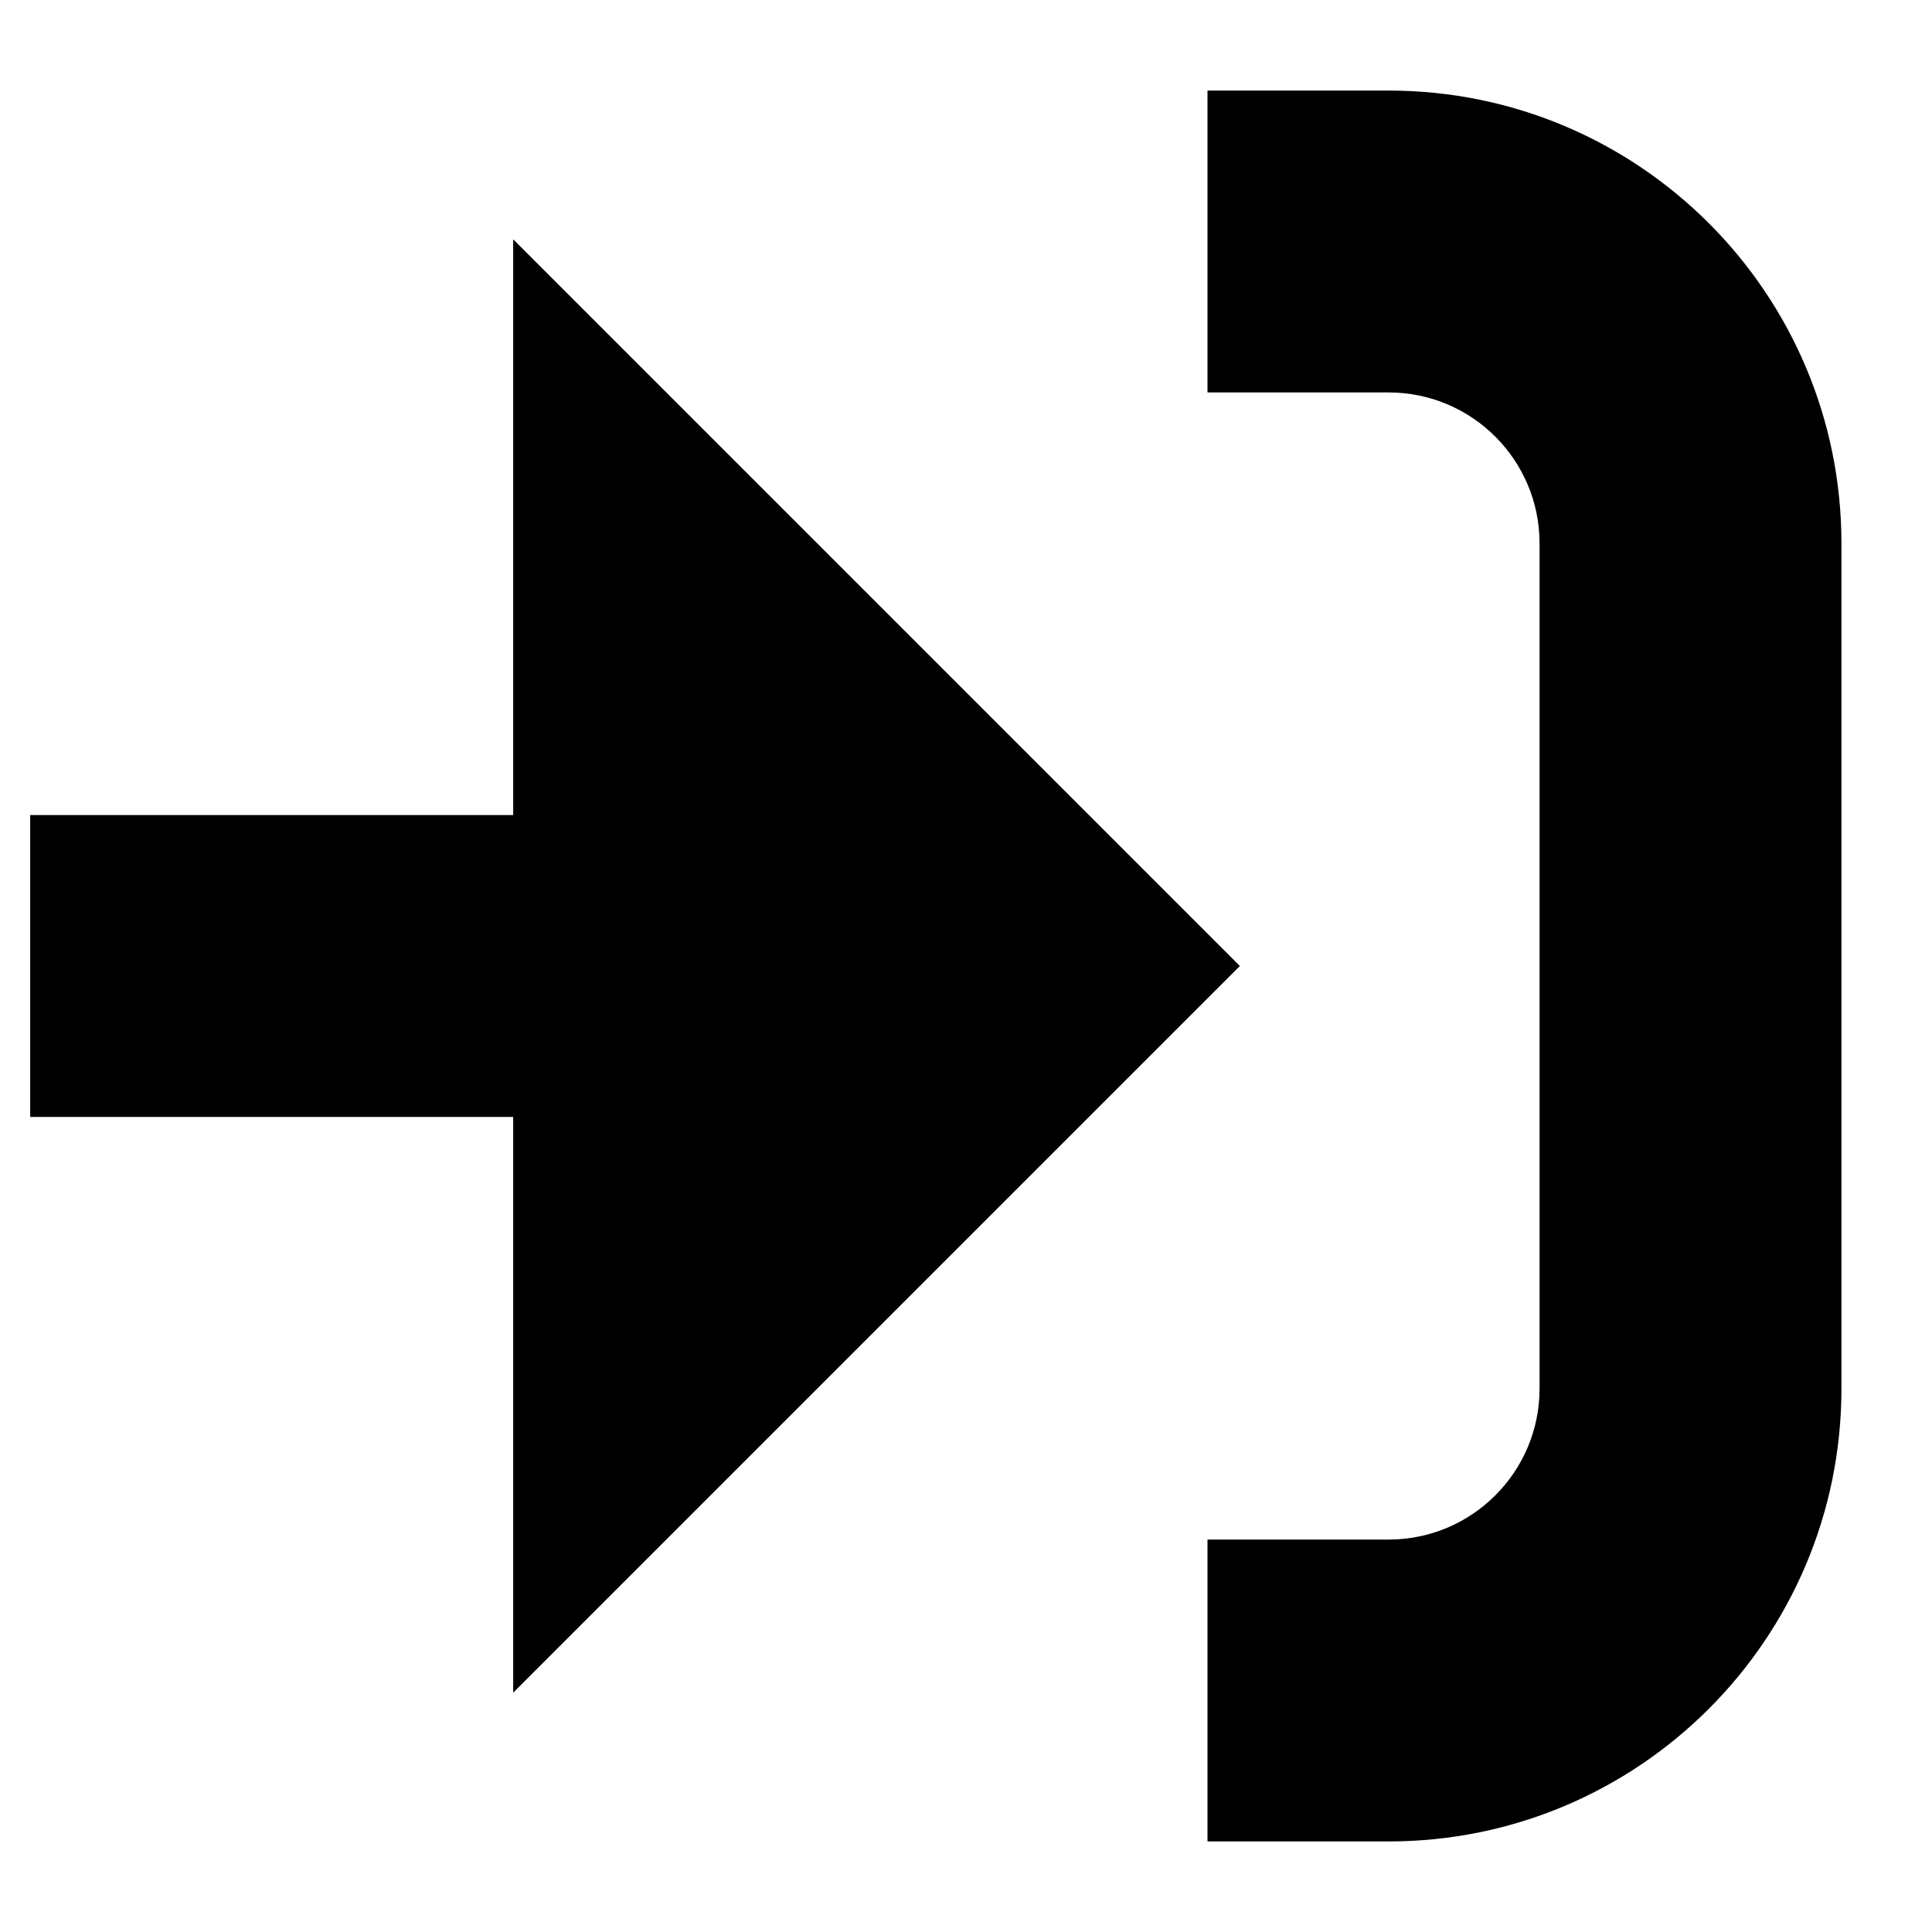
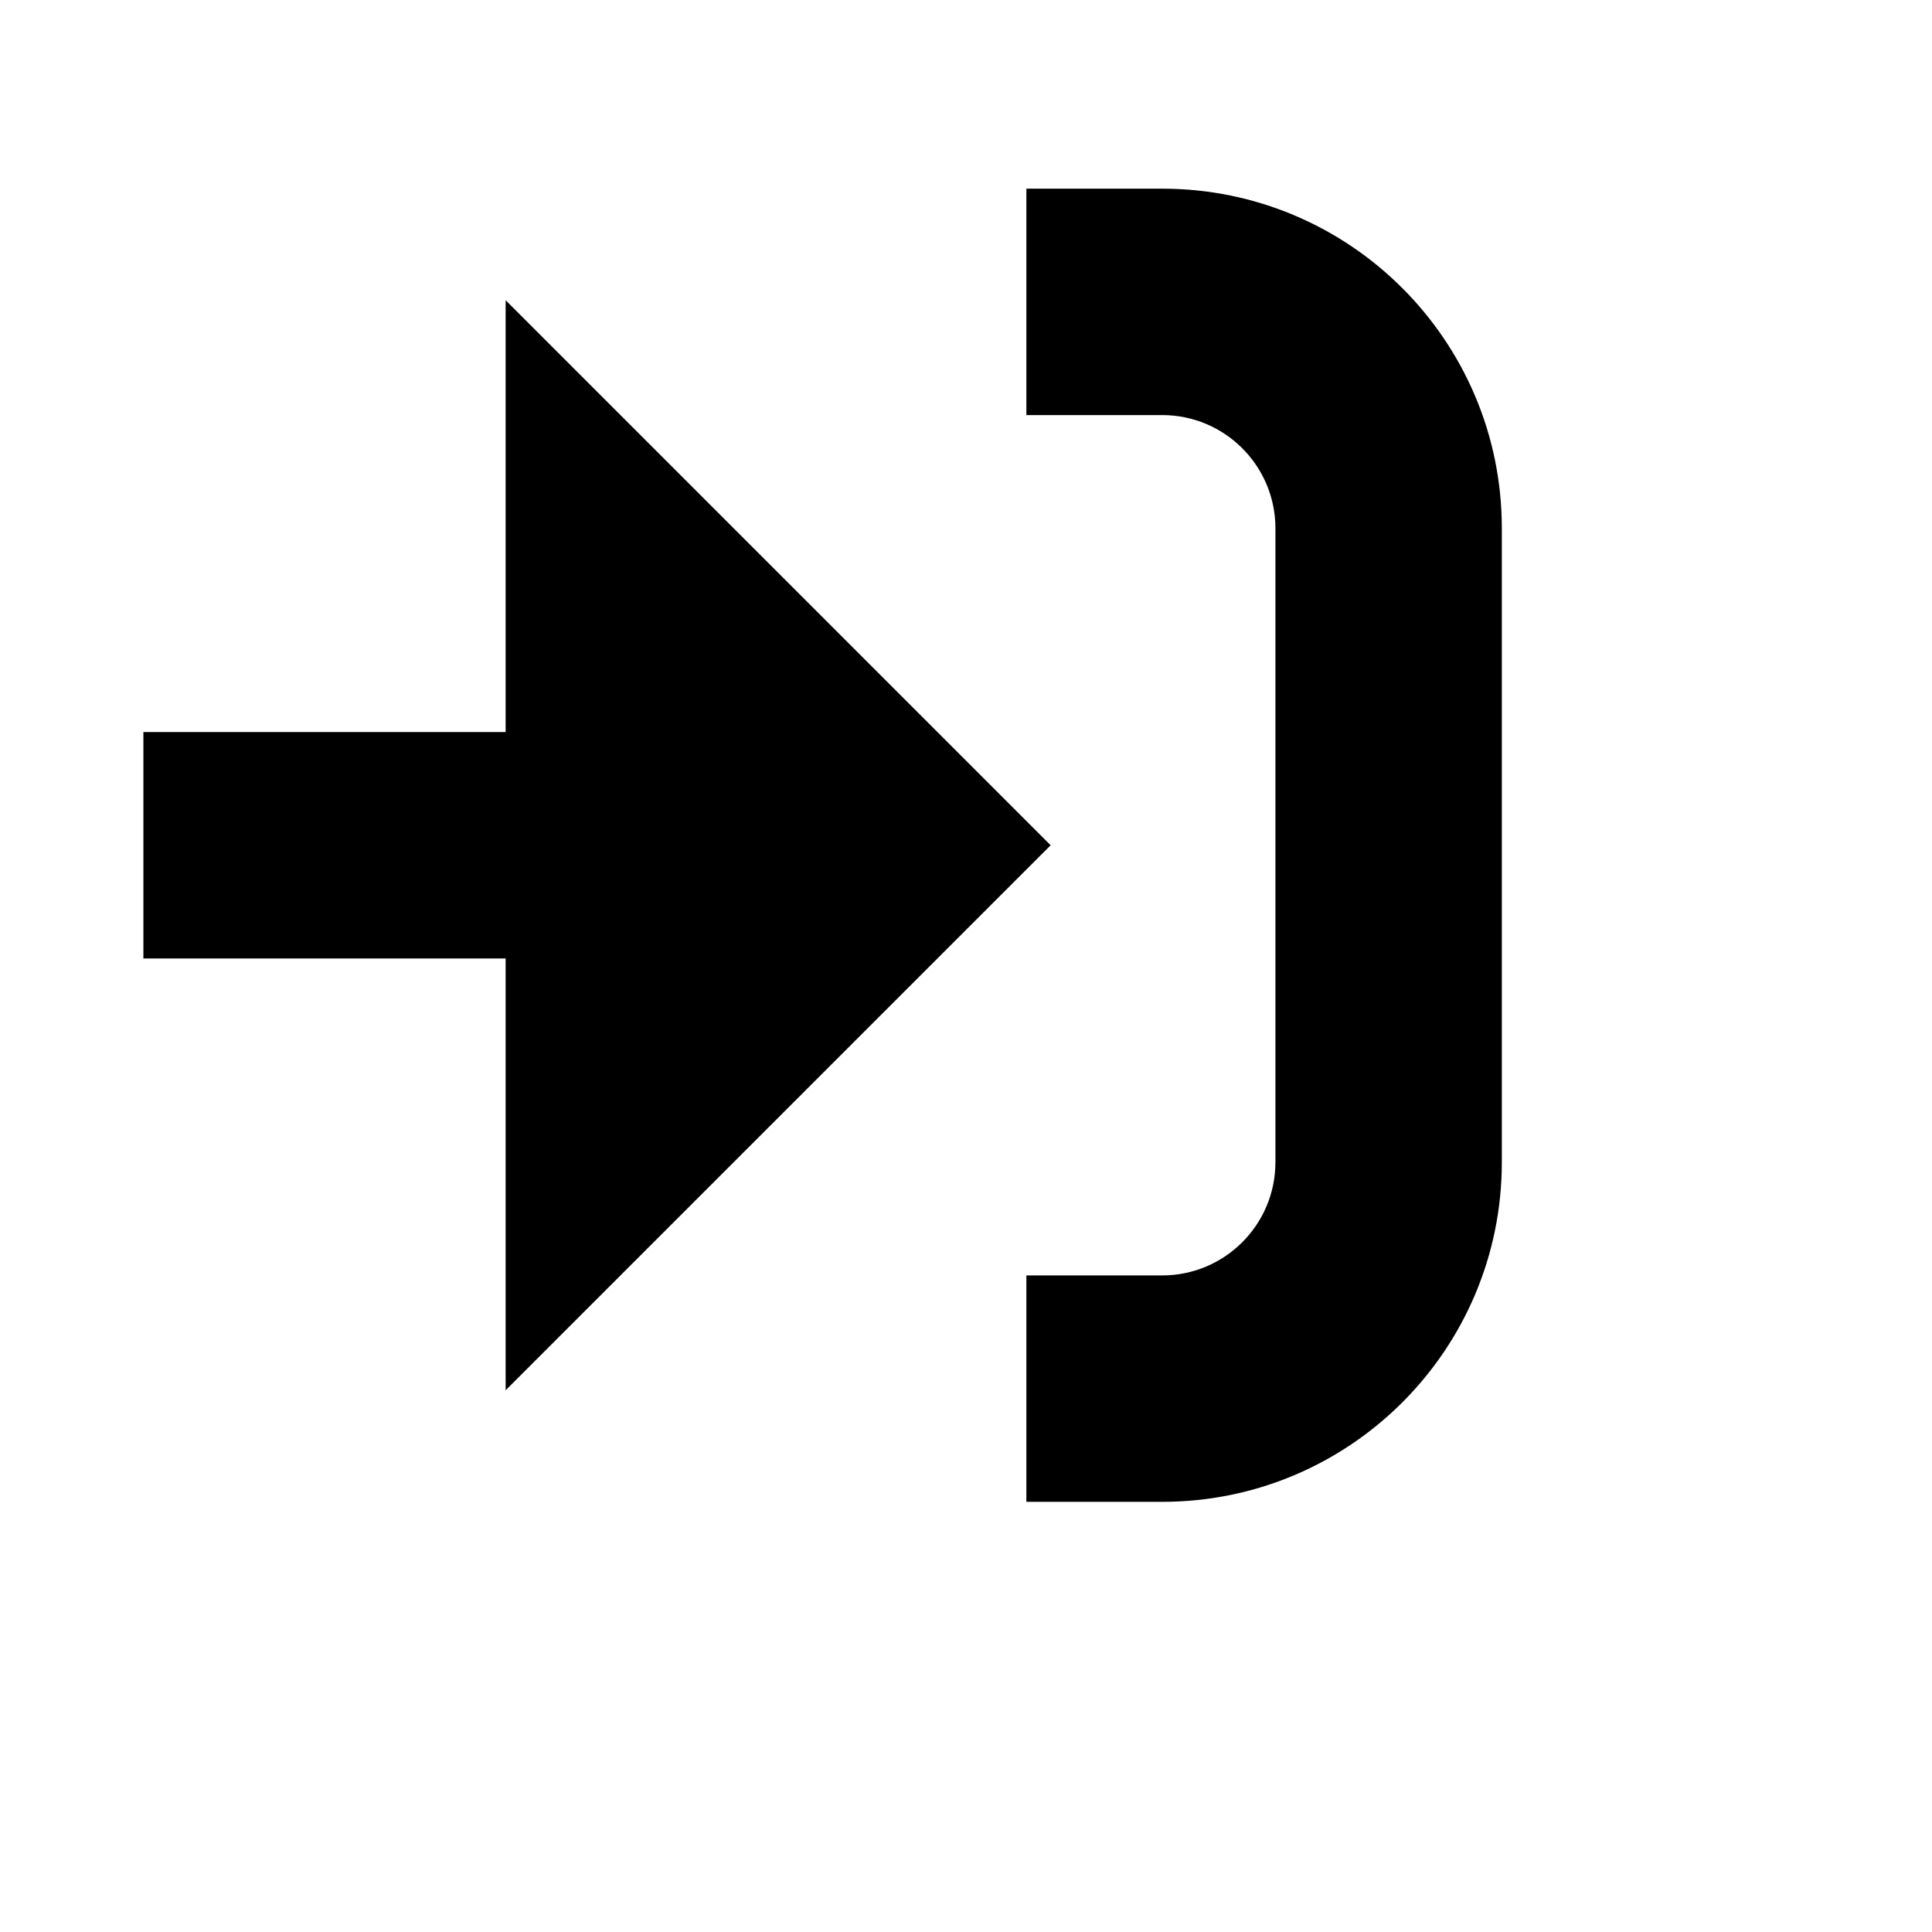
<svg xmlns="http://www.w3.org/2000/svg" viewBox="0 0 16 16" fill="currentColor">
-   <path d="M11.5.75a3.75 3.75 0 0 1 3.75 3.75v7a3.75 3.75 0 0 1-3.75 3.75H10v-2.5h1.5c.69 0 1.25-.56 1.25-1.25v-7c0-.69-.56-1.25-1.25-1.25H10V.75zM10.268 8 4.25 14.018V9.25h-4v-2.5h4V1.982z" />
+   <g transform="translate(1 1) scale(.75)">
+     <path d="M11.5.75a3.75 3.75 0 0 1 3.75 3.75v7a3.75 3.75 0 0 1-3.75 3.75H10v-2.5h1.5c.69 0 1.25-.56 1.25-1.25v-7c0-.69-.56-1.25-1.25-1.25H10V.75zM10.268 8 4.25 14.018V9.25h-4v-2.5h4V1.982z" />
+   </g>
</svg>
